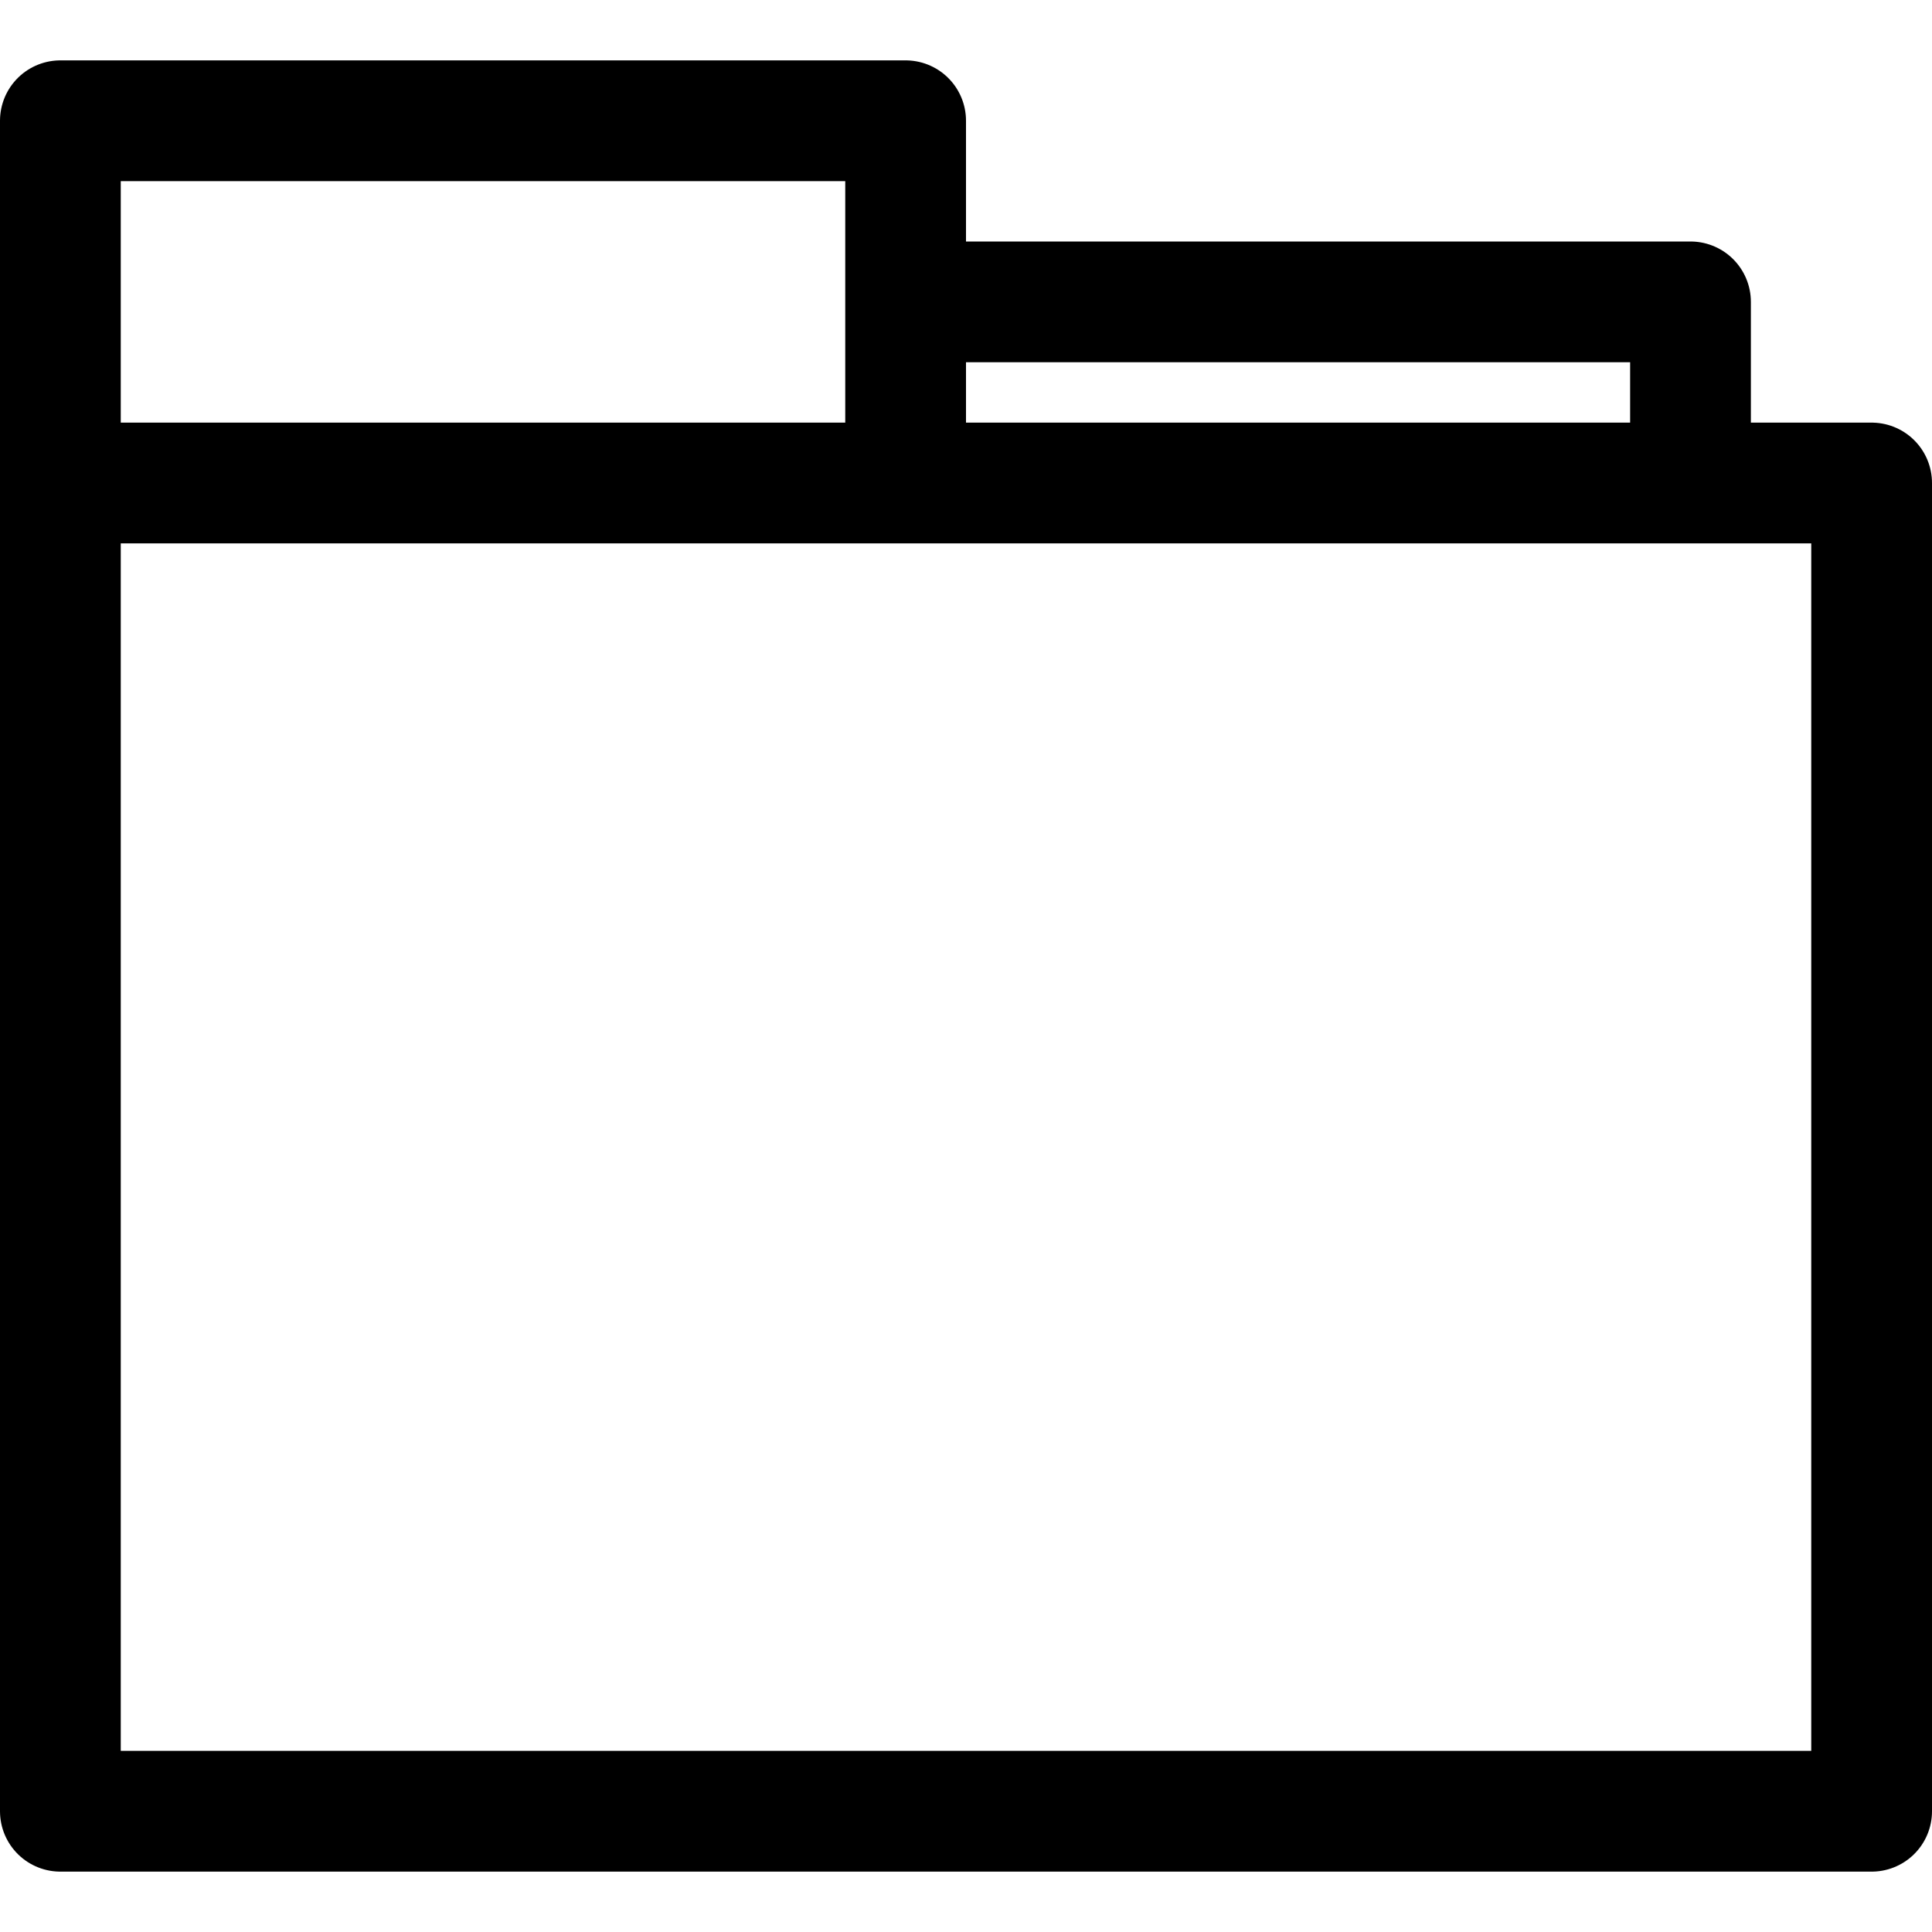
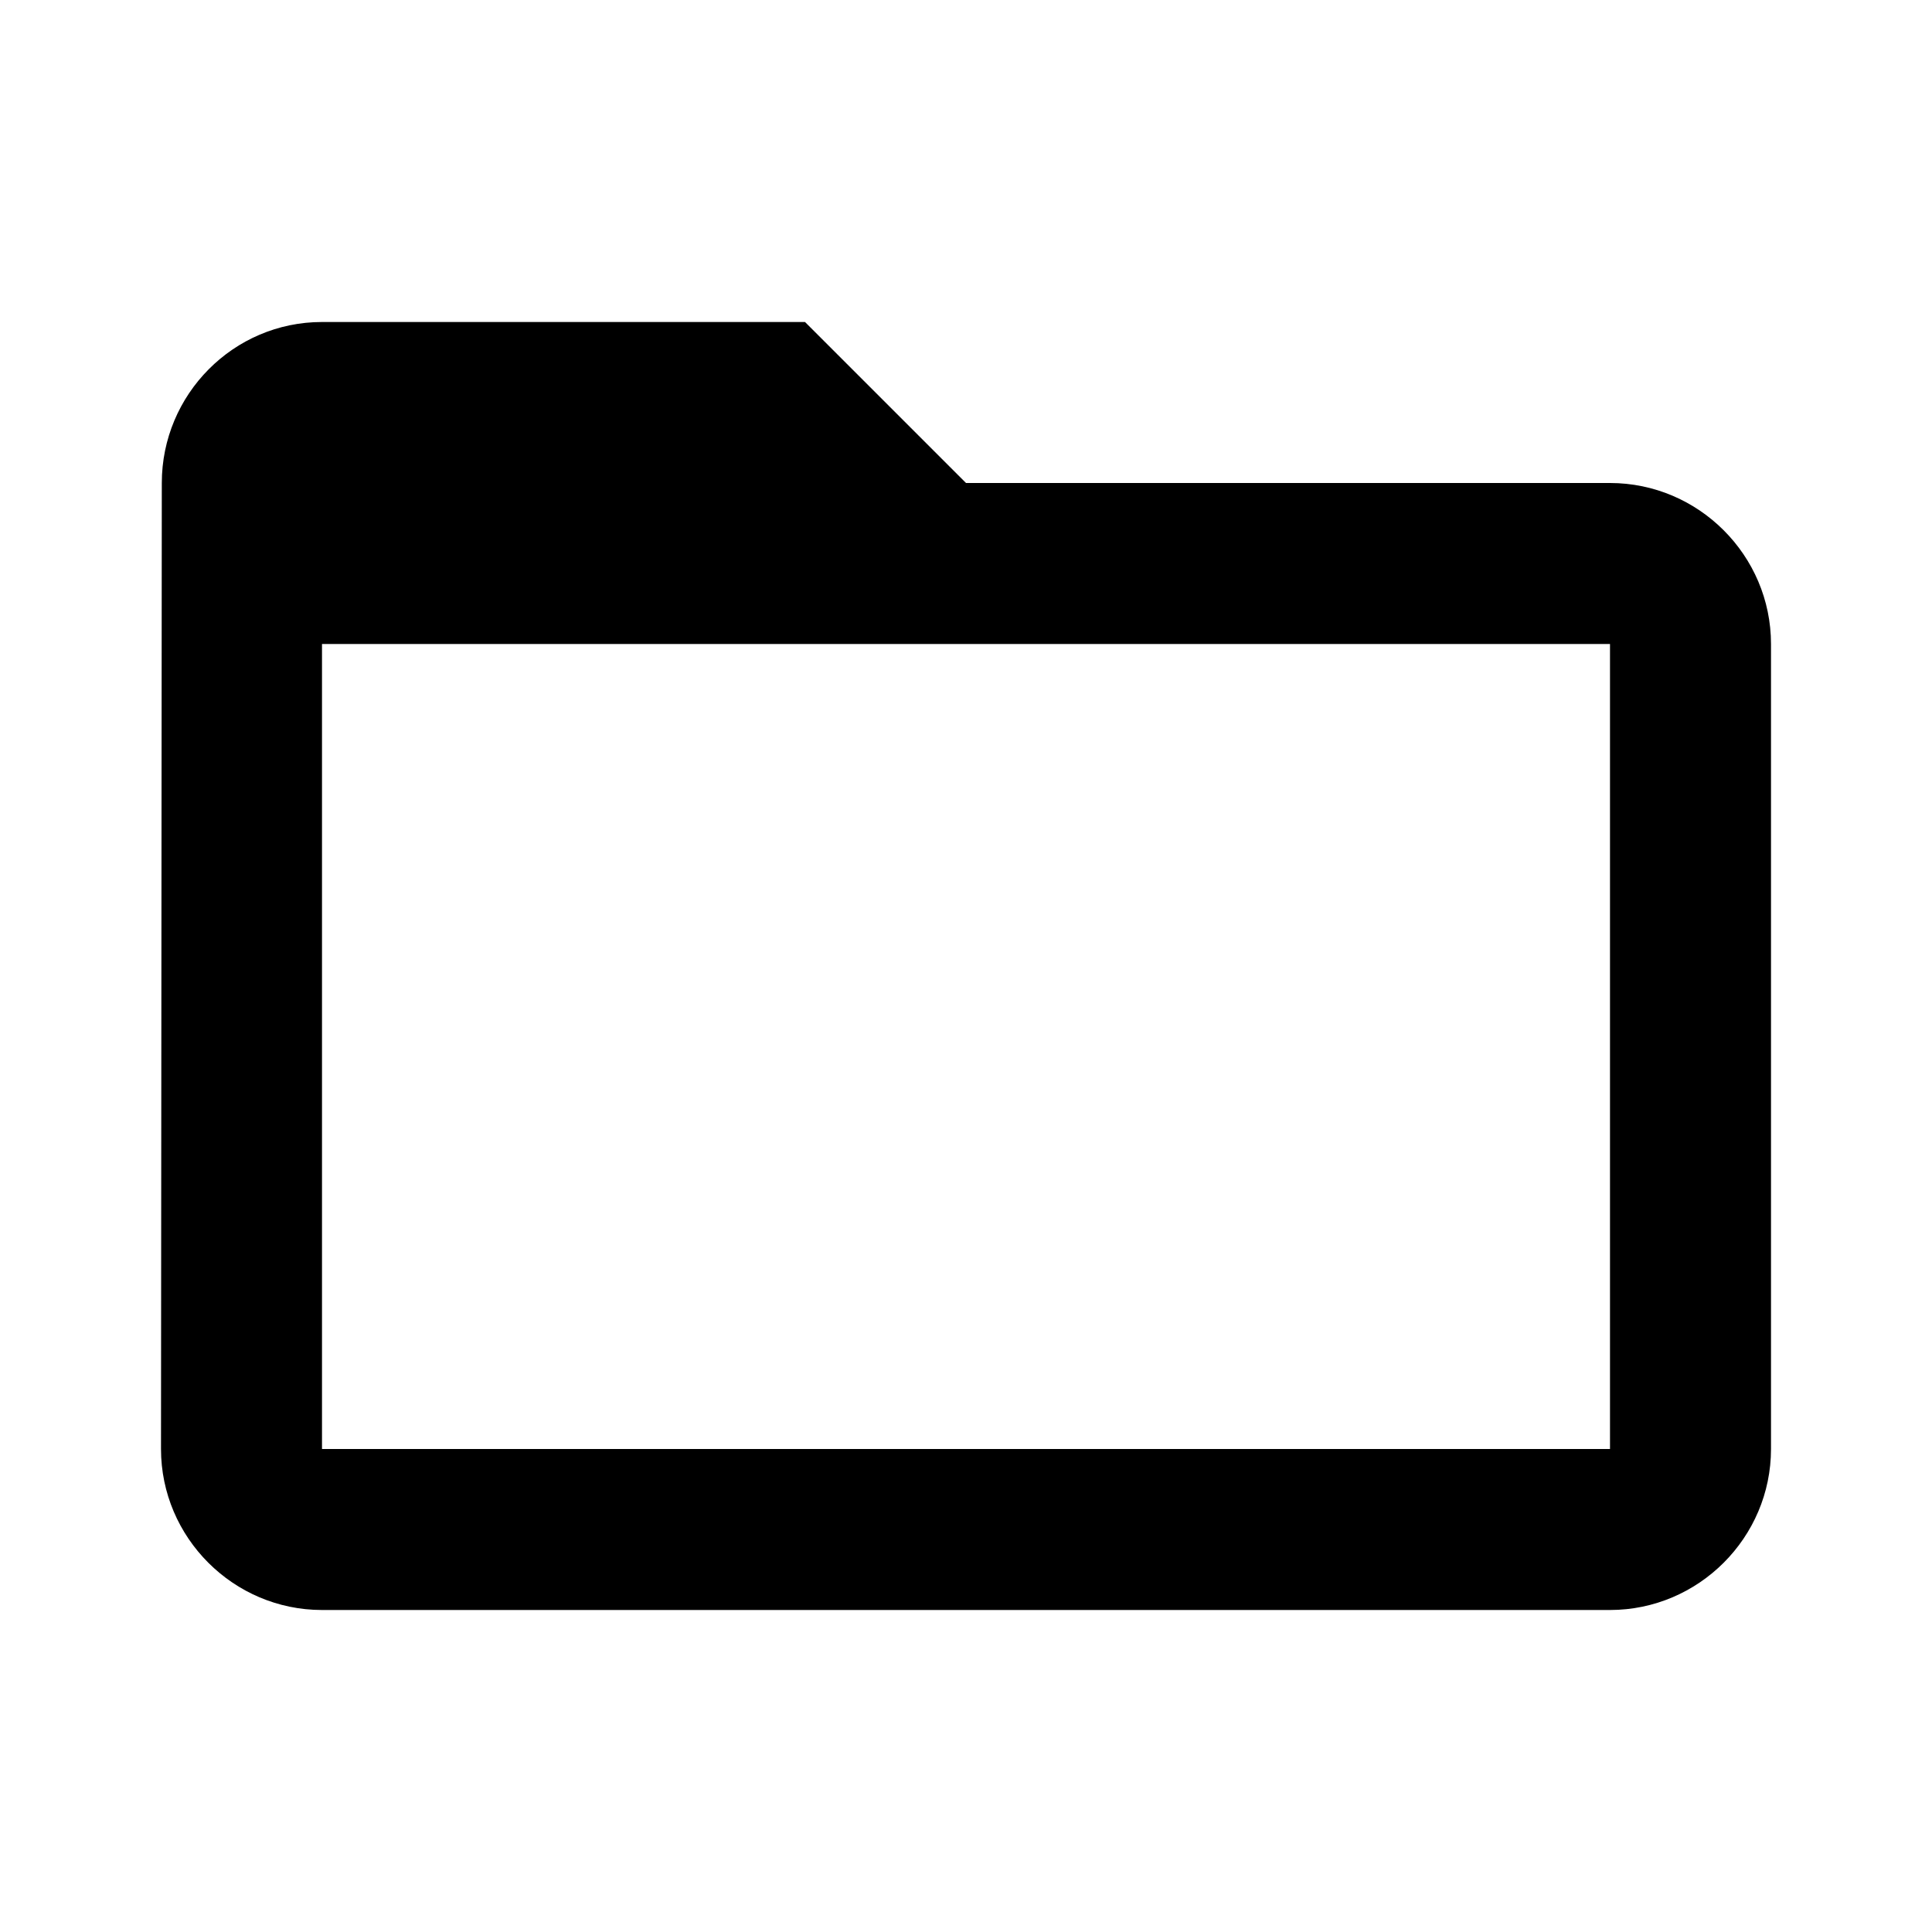
- <svg xmlns="http://www.w3.org/2000/svg" viewBox="0 0 32 32">
-   <defs>
-     <style>.cls-1{fill:none;stroke:#000;stroke-linejoin:round;stroke-width:2px;}</style>
-   </defs>
-   <g data-name="59-Folder" id="_59-Folder">
-     <rect class="cls-1" height="22" width="30" x="1" y="8" />
-     <polyline class="cls-1" points="1 8 1 2 15 2 15 8" />
-     <polyline class="cls-1" points="15 5 28 5 28 8" />
-   </g>
+ <svg xmlns="http://www.w3.org/2000/svg" width="24" height="24" viewBox="0 0 24 24">
+   <path fill="none" d="M0 0h24v24H0V0z" />
+   <path d="M20 6h-8l-2-2H4c-1.1 0-1.99.9-1.99 2L2 18c0 1.1.9 2 2 2h16c1.1 0 2-.9 2-2V8c0-1.1-.9-2-2-2zm0 12H4V8h16v10z" />
</svg>
